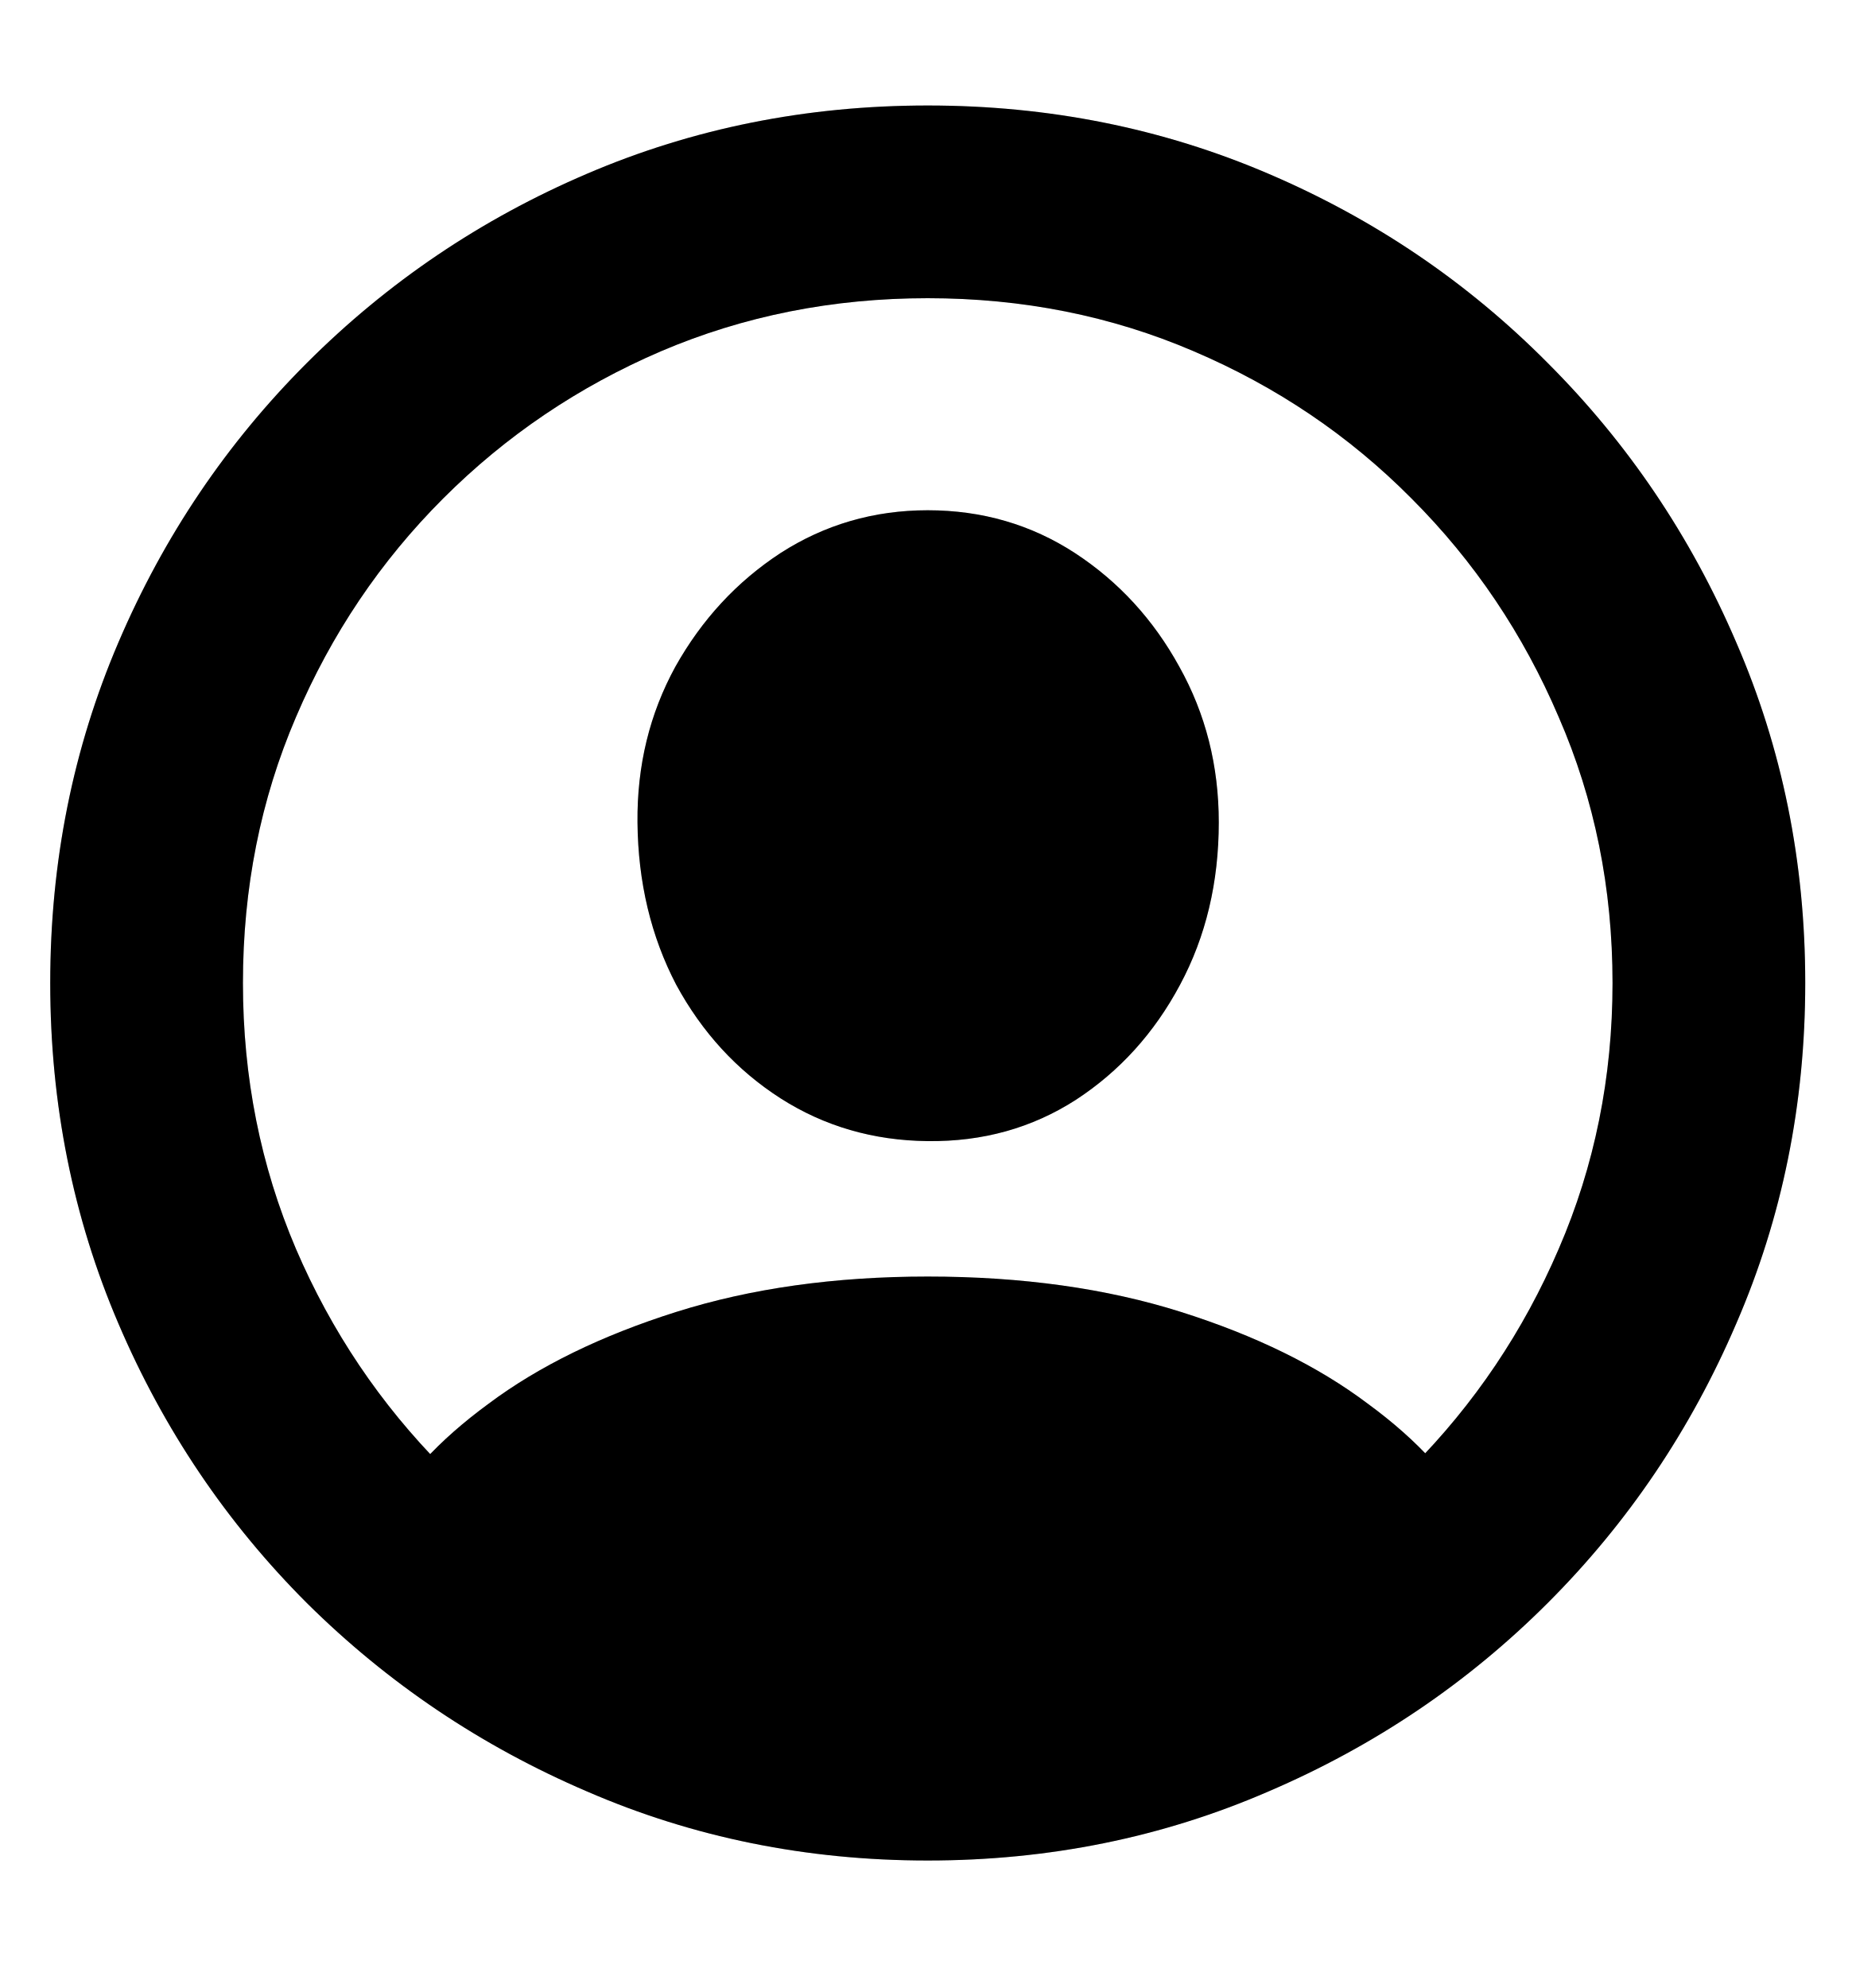
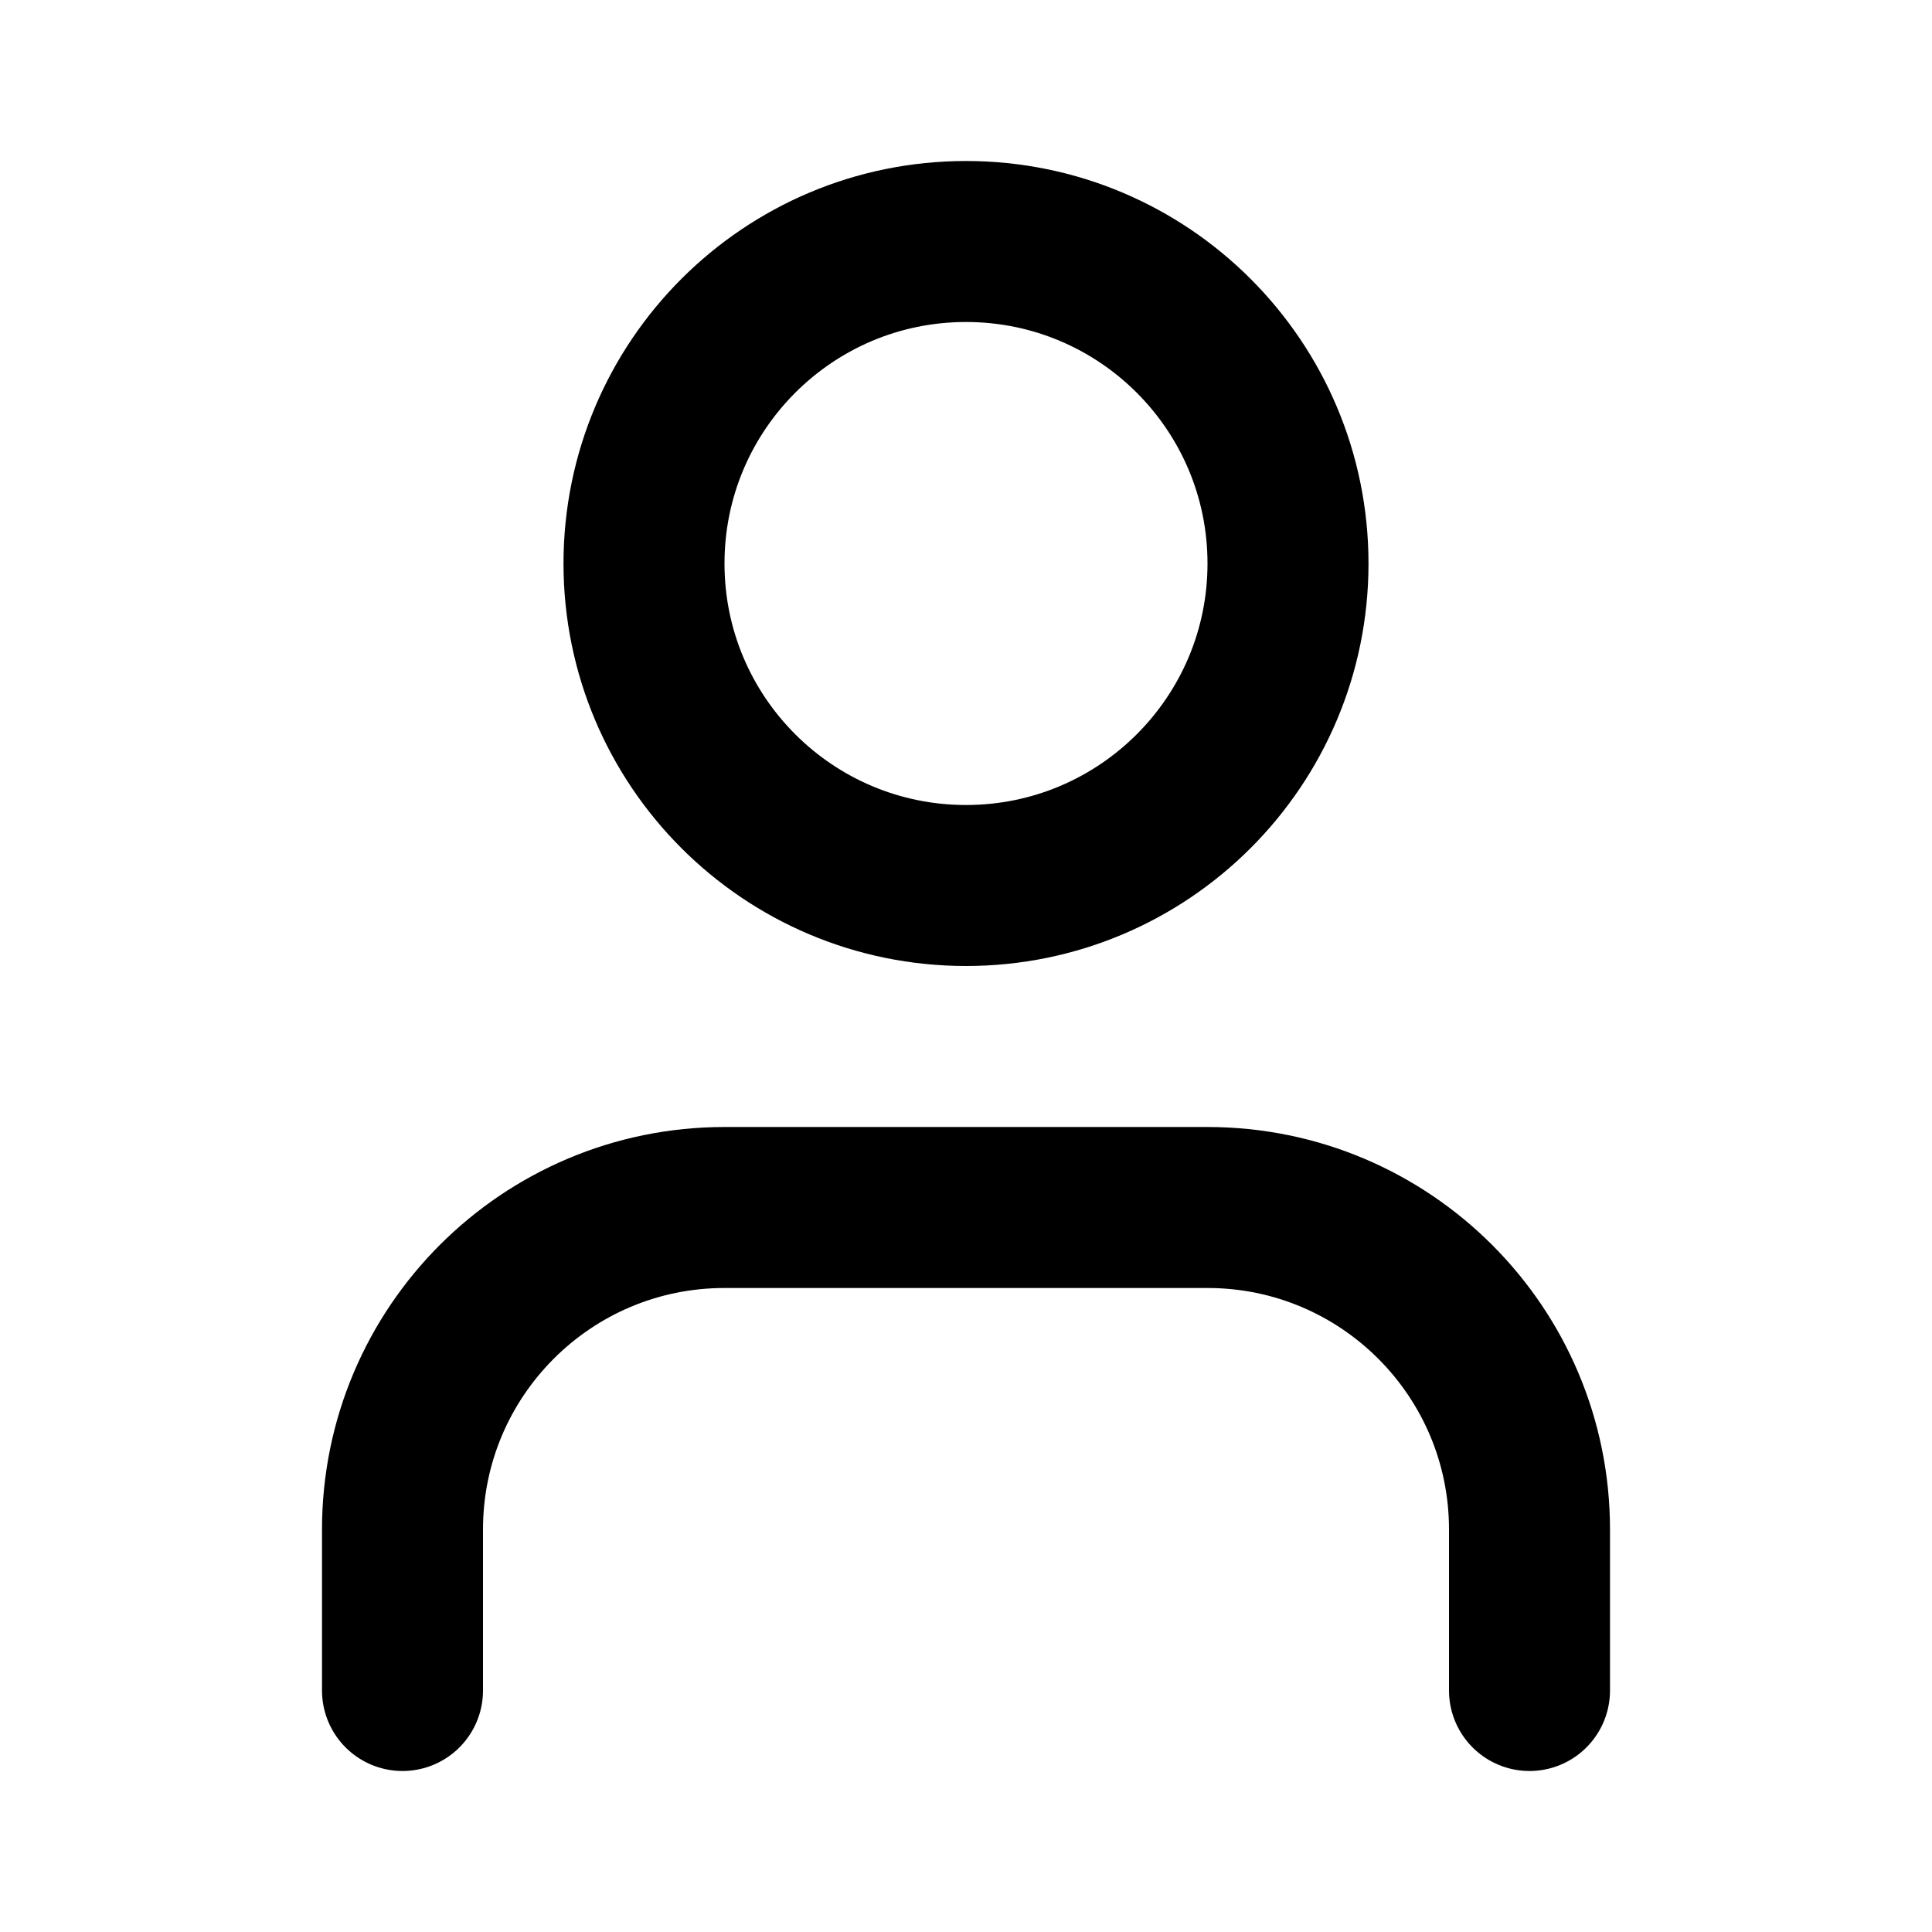
- <svg xmlns="http://www.w3.org/2000/svg" width="14" height="15" viewBox="0 0 14 15" fill="none">
-   <path d="M7 14.038C6.086 14.038 5.229 13.864 4.429 13.517C3.629 13.174 2.925 12.7 2.315 12.095C1.71 11.49 1.236 10.788 0.894 9.988C0.551 9.188 0.379 8.331 0.379 7.417C0.379 6.503 0.551 5.646 0.894 4.846C1.236 4.046 1.71 3.344 2.315 2.739C2.925 2.129 3.629 1.653 4.429 1.311C5.229 0.968 6.086 0.796 7 0.796C7.914 0.796 8.771 0.968 9.571 1.311C10.371 1.653 11.073 2.129 11.678 2.739C12.283 3.344 12.757 4.046 13.1 4.846C13.447 5.646 13.621 6.503 13.621 7.417C13.621 8.331 13.447 9.188 13.1 9.988C12.757 10.788 12.283 11.49 11.678 12.095C11.073 12.7 10.371 13.174 9.571 13.517C8.771 13.864 7.914 14.038 7 14.038ZM7 12.584C7.715 12.584 8.384 12.451 9.006 12.184C9.632 11.918 10.18 11.547 10.65 11.073C11.124 10.595 11.494 10.045 11.761 9.423C12.032 8.797 12.167 8.128 12.167 7.417C12.167 6.702 12.032 6.033 11.761 5.411C11.494 4.785 11.124 4.235 10.65 3.761C10.18 3.287 9.632 2.917 9.006 2.65C8.384 2.383 7.715 2.25 7 2.25C6.285 2.25 5.614 2.383 4.988 2.65C4.366 2.917 3.818 3.287 3.344 3.761C2.87 4.235 2.5 4.785 2.233 5.411C1.966 6.033 1.833 6.702 1.833 7.417C1.833 8.128 1.966 8.797 2.233 9.423C2.5 10.045 2.87 10.595 3.344 11.073C3.818 11.547 4.366 11.918 4.988 12.184C5.614 12.451 6.285 12.584 7 12.584ZM11.151 11.613C10.737 11.968 10.284 12.267 9.793 12.508C9.306 12.753 8.82 12.937 8.333 13.06C7.846 13.187 7.402 13.251 7 13.251C6.606 13.251 6.164 13.187 5.673 13.06C5.187 12.937 4.698 12.753 4.207 12.508C3.716 12.267 3.265 11.968 2.855 11.613L2.88 11.473C3.037 11.164 3.306 10.87 3.687 10.591C4.067 10.307 4.539 10.077 5.102 9.899C5.665 9.721 6.298 9.632 7 9.632C7.711 9.632 8.348 9.721 8.911 9.899C9.473 10.077 9.943 10.307 10.32 10.591C10.701 10.87 10.969 11.166 11.126 11.479L11.151 11.613ZM7 8.61C6.59 8.606 6.219 8.498 5.889 8.287C5.559 8.075 5.297 7.789 5.102 7.43C4.912 7.066 4.814 6.657 4.81 6.205C4.806 5.777 4.901 5.386 5.096 5.03C5.295 4.675 5.559 4.389 5.889 4.173C6.223 3.958 6.594 3.85 7 3.85C7.41 3.85 7.781 3.958 8.111 4.173C8.441 4.389 8.703 4.675 8.898 5.03C9.097 5.386 9.196 5.777 9.196 6.205C9.196 6.657 9.099 7.066 8.904 7.43C8.71 7.794 8.447 8.084 8.117 8.299C7.787 8.511 7.415 8.615 7 8.61Z" fill="black" />
-   <path d="M7 14.038C6.086 14.038 5.229 13.864 4.429 13.517C3.629 13.174 2.925 12.7 2.315 12.095C1.71 11.49 1.236 10.788 0.894 9.988C0.551 9.188 0.379 8.331 0.379 7.417C0.379 6.503 0.551 5.646 0.894 4.846C1.236 4.046 1.71 3.344 2.315 2.739C2.925 2.129 3.629 1.653 4.429 1.311C5.229 0.968 6.086 0.796 7 0.796C7.914 0.796 8.771 0.968 9.571 1.311C10.371 1.653 11.073 2.129 11.678 2.739C12.283 3.344 12.757 4.046 13.1 4.846C13.447 5.646 13.621 6.503 13.621 7.417C13.621 8.331 13.447 9.188 13.1 9.988C12.757 10.788 12.283 11.49 11.678 12.095C11.073 12.7 10.371 13.174 9.571 13.517C8.771 13.864 7.914 14.038 7 14.038ZM7 12.584C7.715 12.584 8.384 12.451 9.006 12.184C9.632 11.918 10.18 11.547 10.65 11.073C11.124 10.595 11.494 10.045 11.761 9.423C12.032 8.797 12.167 8.128 12.167 7.417C12.167 6.702 12.032 6.033 11.761 5.411C11.494 4.785 11.124 4.235 10.65 3.761C10.18 3.287 9.632 2.917 9.006 2.65C8.384 2.383 7.715 2.25 7 2.25C6.285 2.25 5.614 2.383 4.988 2.65C4.366 2.917 3.818 3.287 3.344 3.761C2.87 4.235 2.5 4.785 2.233 5.411C1.966 6.033 1.833 6.702 1.833 7.417C1.833 8.128 1.966 8.797 2.233 9.423C2.5 10.045 2.87 10.595 3.344 11.073C3.818 11.547 4.366 11.918 4.988 12.184C5.614 12.451 6.285 12.584 7 12.584ZM11.151 11.613C10.737 11.968 10.284 12.267 9.793 12.508C9.306 12.753 8.82 12.937 8.333 13.06C7.846 13.187 7.402 13.251 7 13.251C6.606 13.251 6.164 13.187 5.673 13.06C5.187 12.937 4.698 12.753 4.207 12.508C3.716 12.267 3.265 11.968 2.855 11.613L2.88 11.473C3.037 11.164 3.306 10.87 3.687 10.591C4.067 10.307 4.539 10.077 5.102 9.899C5.665 9.721 6.298 9.632 7 9.632C7.711 9.632 8.348 9.721 8.911 9.899C9.473 10.077 9.943 10.307 10.32 10.591C10.701 10.87 10.969 11.166 11.126 11.479L11.151 11.613ZM7 8.61C6.59 8.606 6.219 8.498 5.889 8.287C5.559 8.075 5.297 7.789 5.102 7.43C4.912 7.066 4.814 6.657 4.81 6.205C4.806 5.777 4.901 5.386 5.096 5.03C5.295 4.675 5.559 4.389 5.889 4.173C6.223 3.958 6.594 3.85 7 3.85C7.41 3.85 7.781 3.958 8.111 4.173C8.441 4.389 8.703 4.675 8.898 5.03C9.097 5.386 9.196 5.777 9.196 6.205C9.196 6.657 9.099 7.066 8.904 7.43C8.71 7.794 8.447 8.084 8.117 8.299C7.787 8.511 7.415 8.615 7 8.61Z" fill="black" fill-opacity="0.2" />
+ <svg xmlns="http://www.w3.org/2000/svg" width="24" height="24" viewBox="0 0 24 24" fill="none" stroke="currentColor" stroke-width="2" stroke-linecap="round" stroke-linejoin="round" class="lucide lucide-user-icon lucide-user">
+   <path d="M19 21v-2a4 4 0 0 0-4-4H9a4 4 0 0 0-4 4v2" />
+   <circle cx="12" cy="7" r="4" />
</svg>
